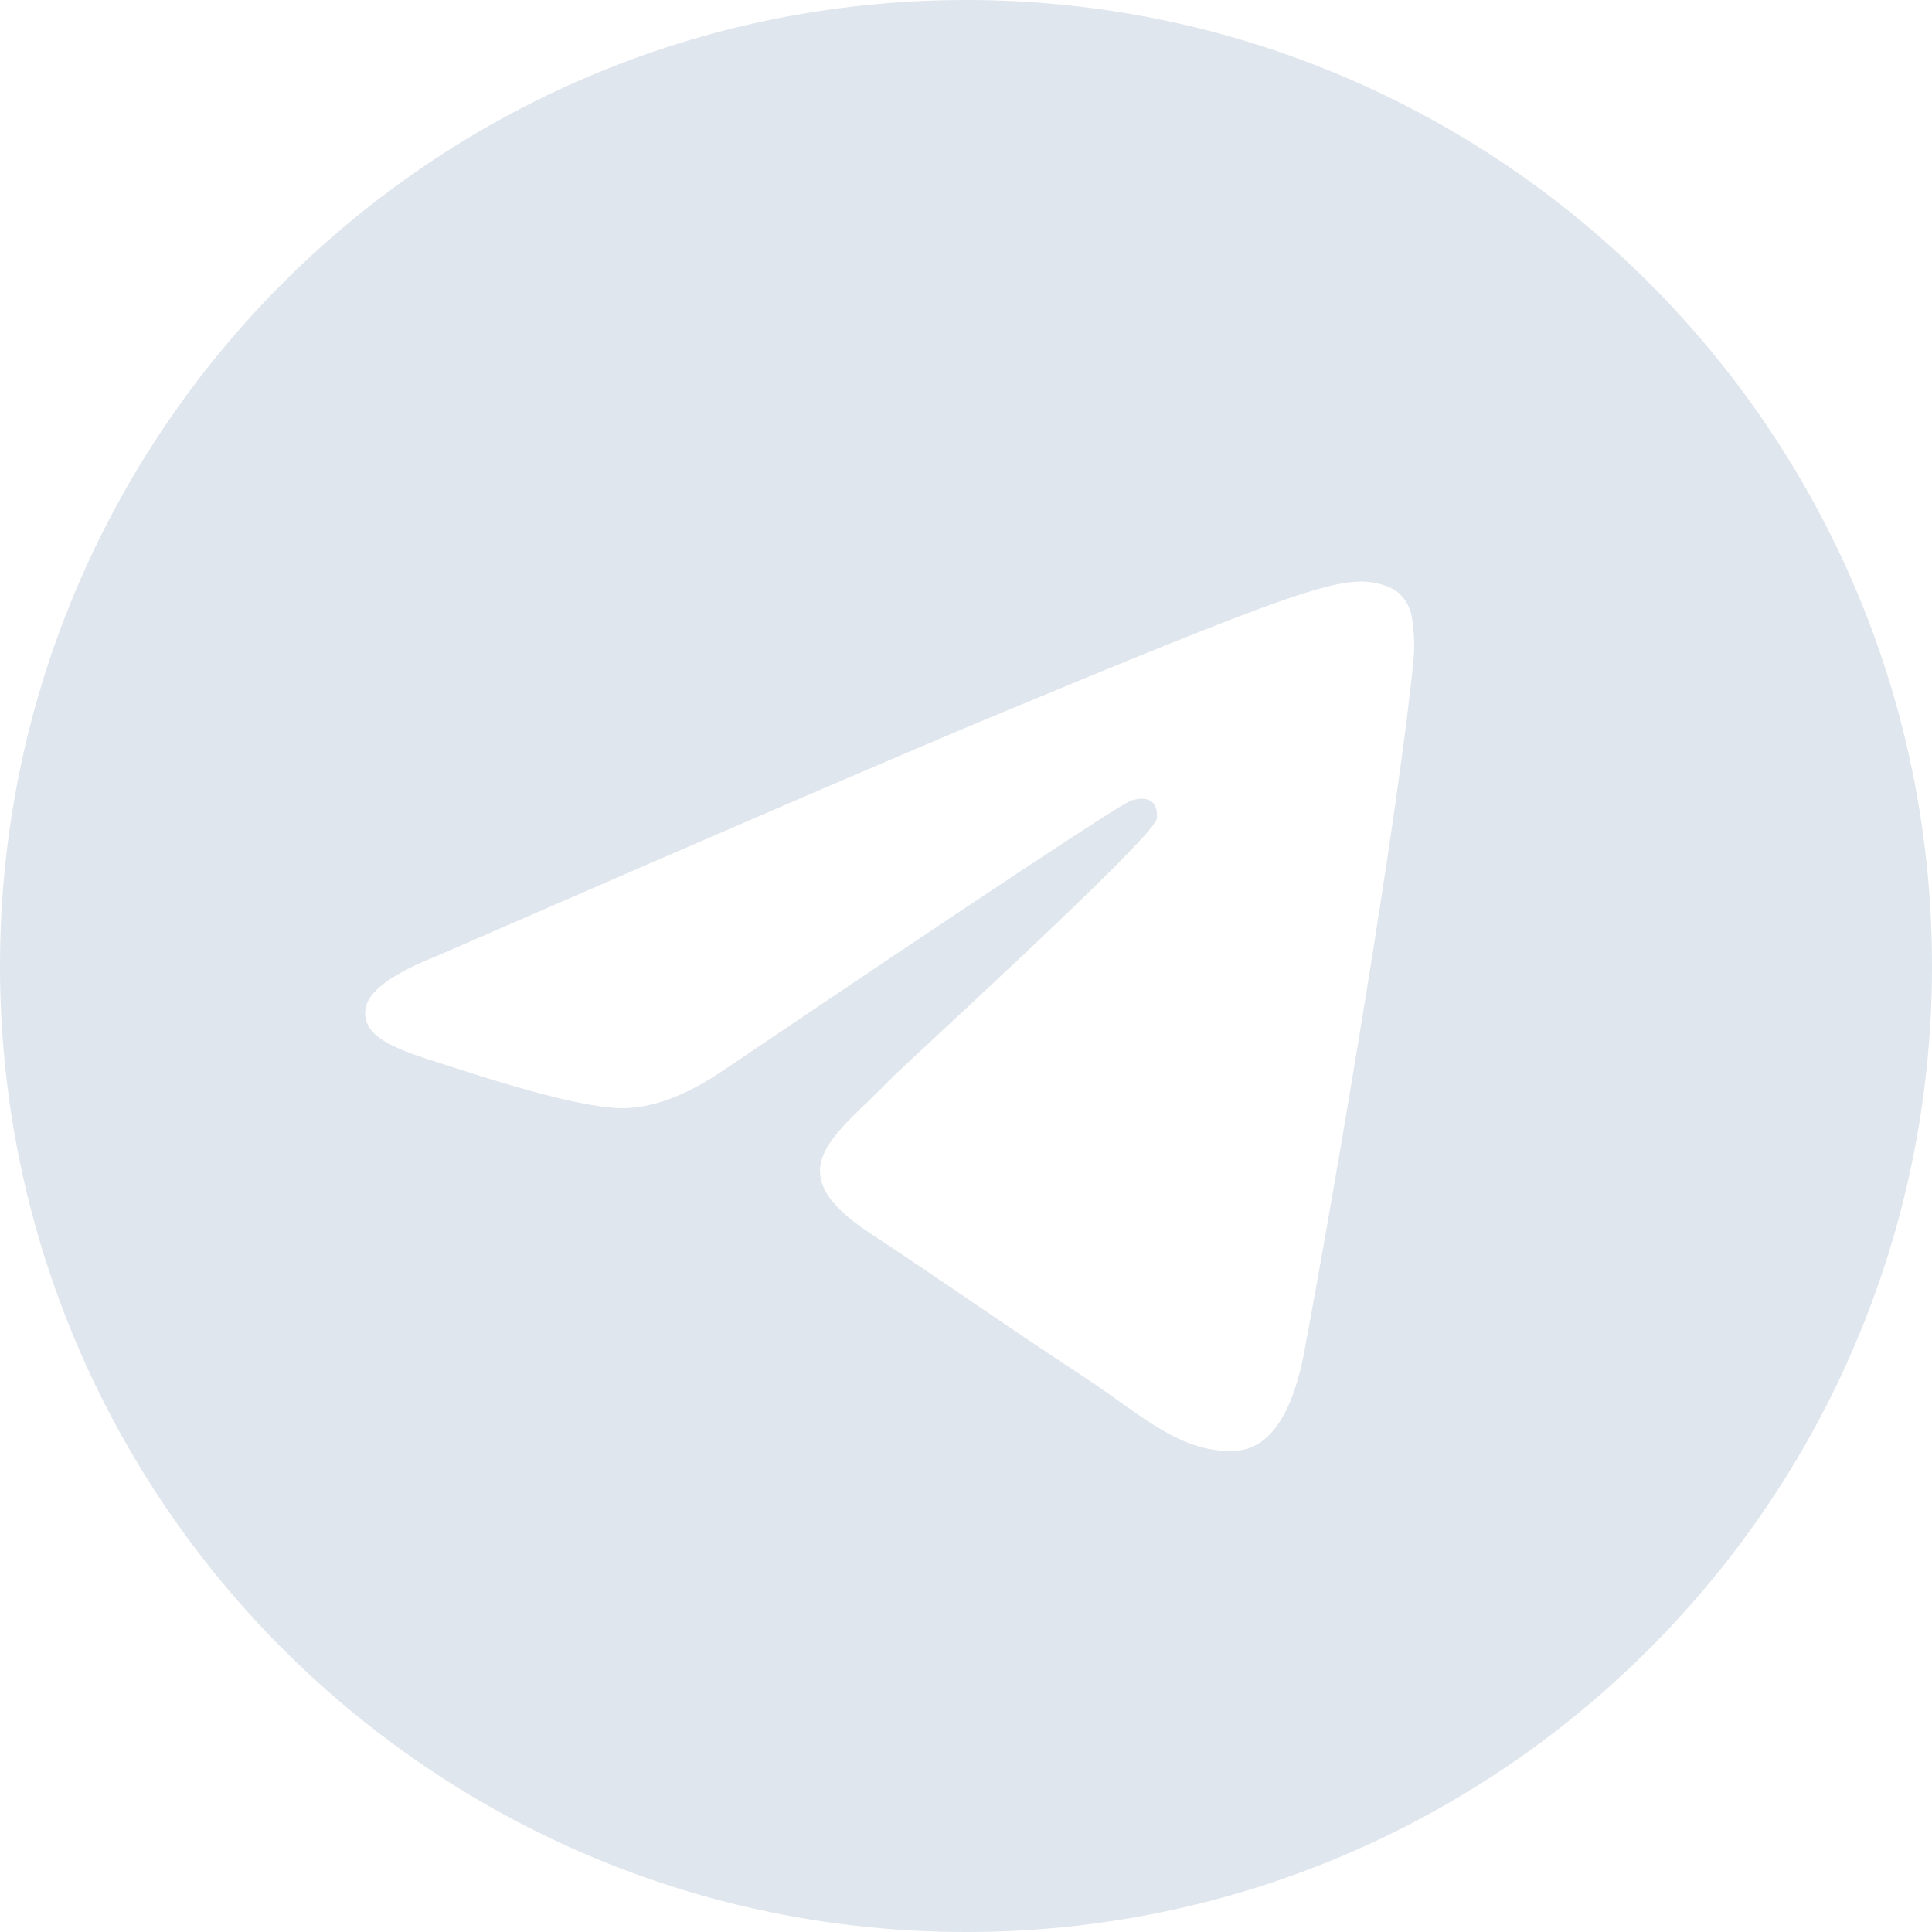
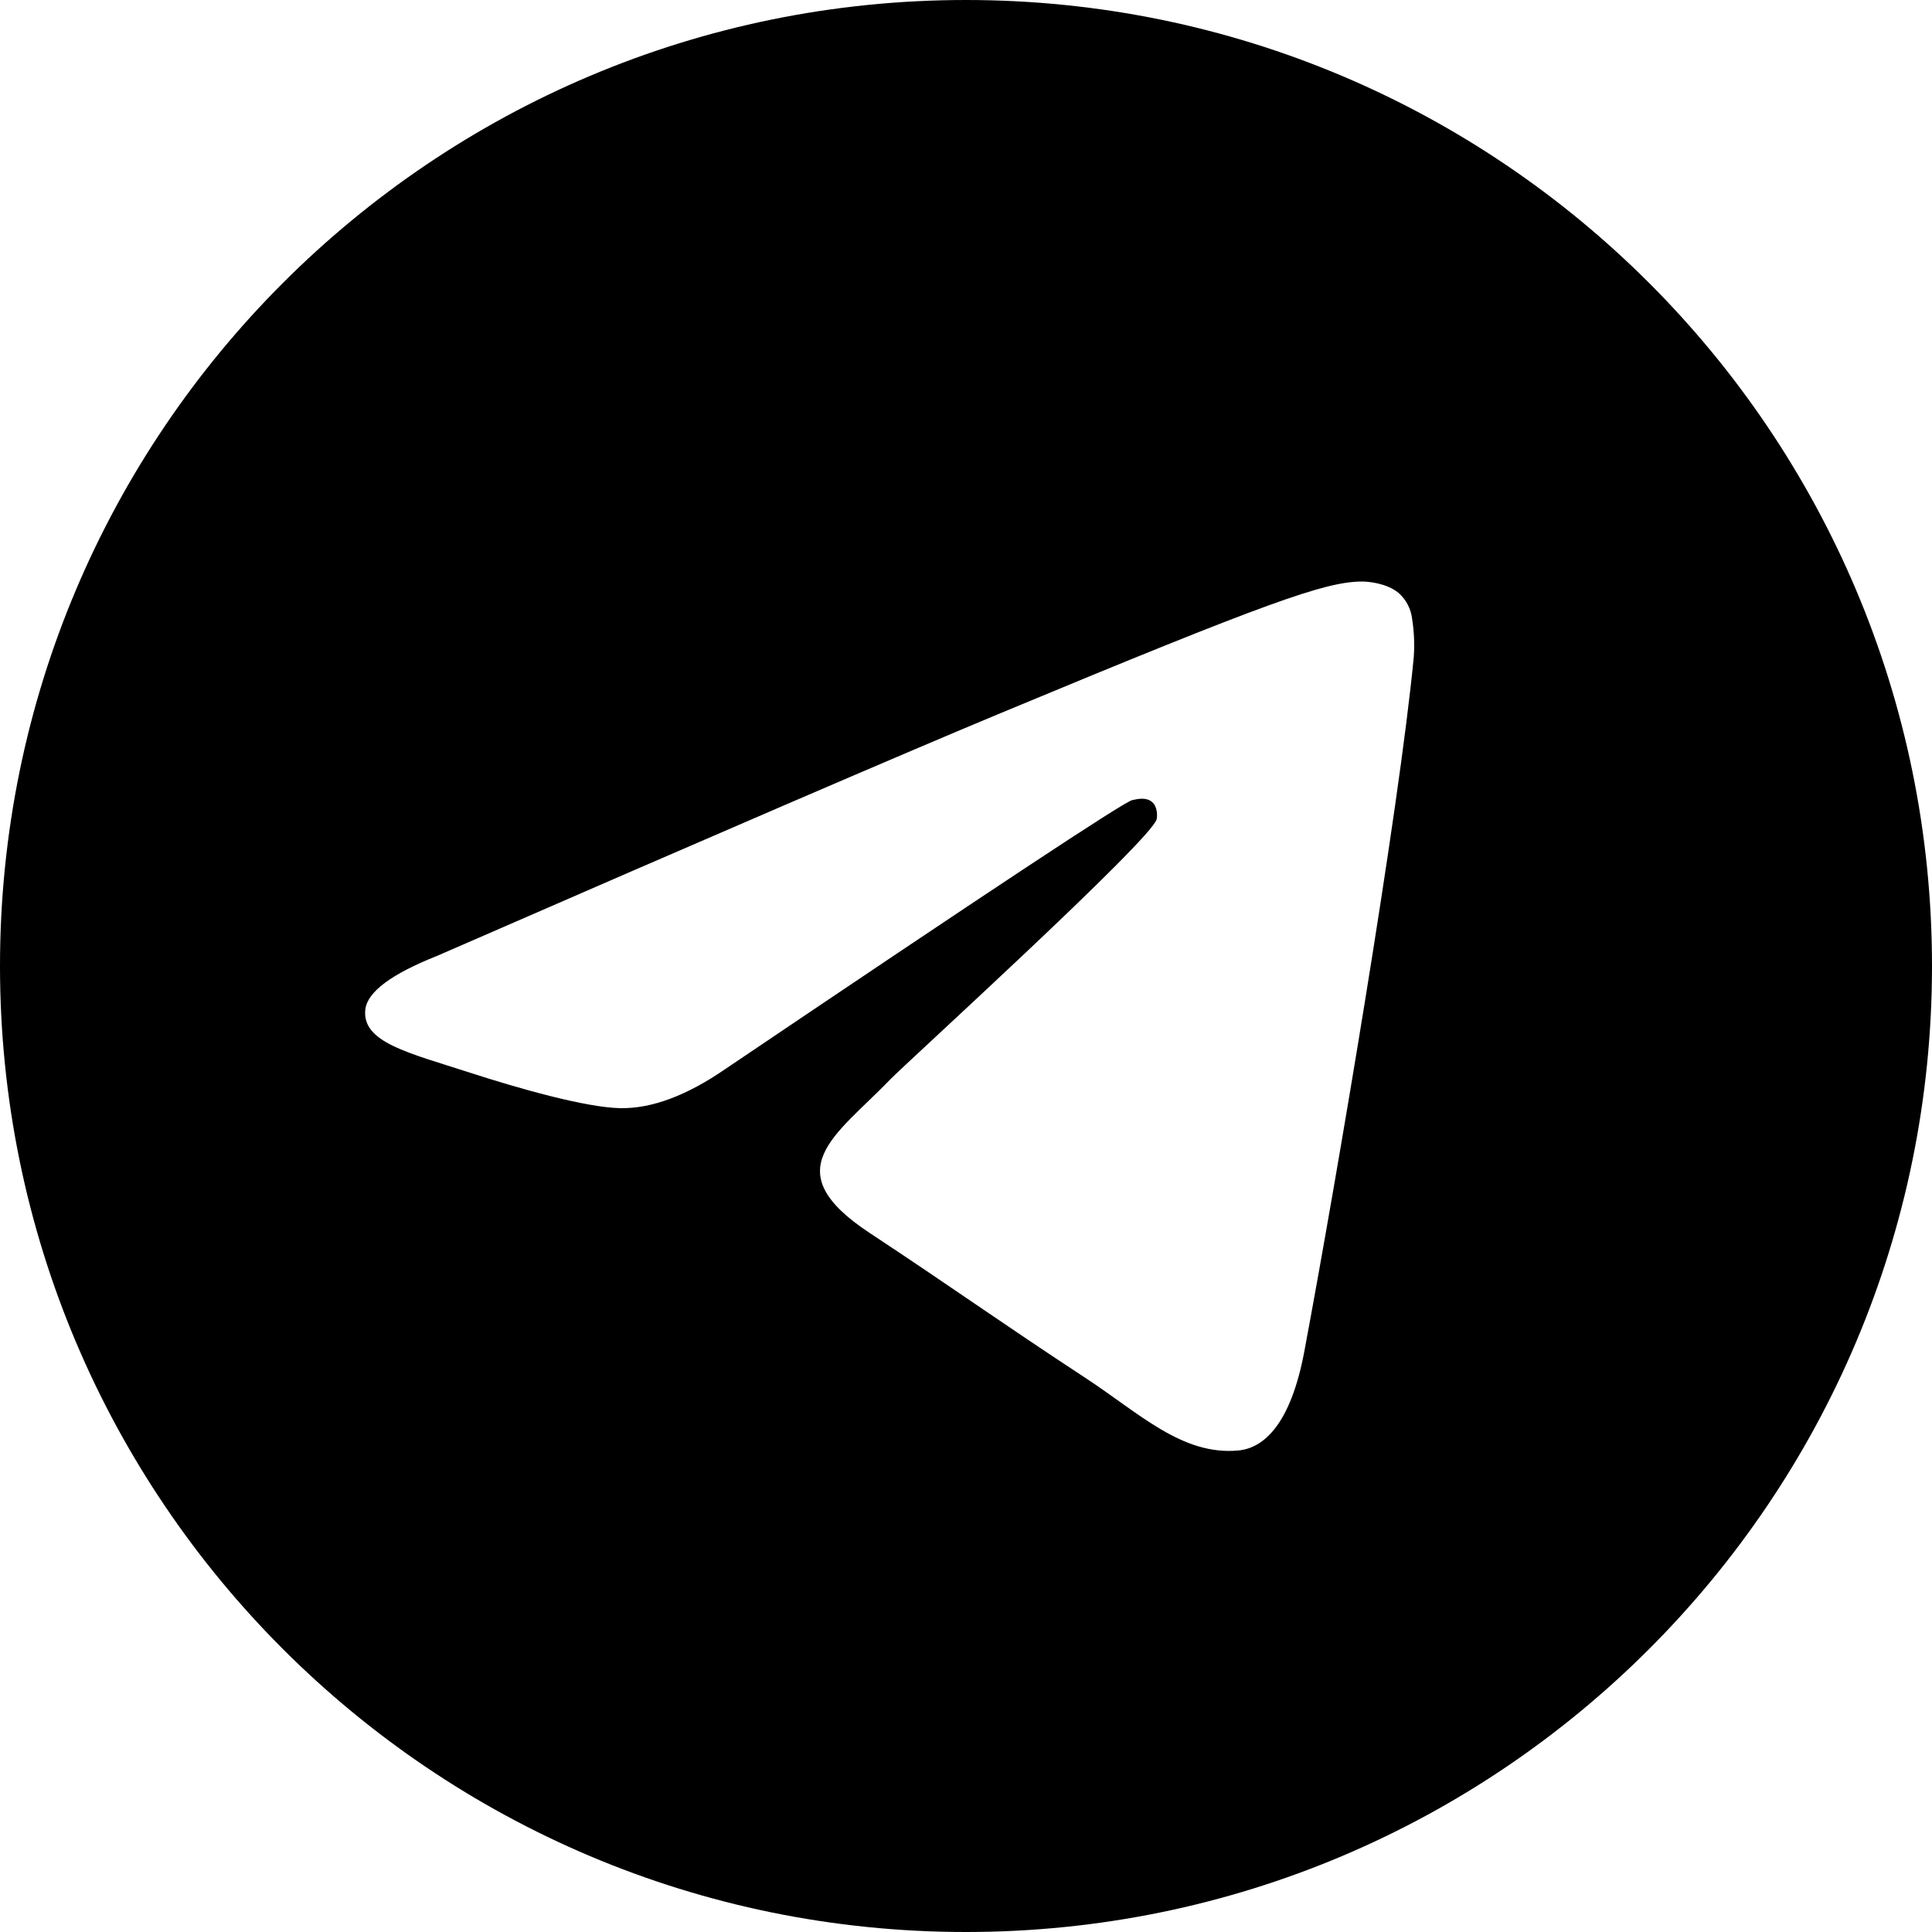
<svg xmlns="http://www.w3.org/2000/svg" width="26" height="26" viewBox="0 0 26 26" fill="none">
-   <path d="M13 0C5.82 0 0 5.82 0 13C0 20.18 5.82 26 13 26C20.18 26 26 20.18 26 13C26 5.82 20.18 0 13 0ZM19.026 8.841C18.83 10.897 17.984 15.885 17.553 18.187C17.37 19.162 17.012 19.488 16.664 19.52C15.909 19.59 15.336 19.021 14.605 18.542C13.461 17.792 12.814 17.325 11.704 16.593C10.42 15.747 11.252 15.283 11.984 14.523C12.175 14.324 15.502 11.298 15.566 11.024C15.574 10.989 15.582 10.861 15.505 10.794C15.429 10.727 15.317 10.749 15.236 10.768C15.121 10.794 13.294 12.002 9.753 14.392C9.234 14.748 8.764 14.922 8.343 14.913C7.879 14.903 6.986 14.65 6.322 14.435C5.508 14.17 4.861 14.03 4.917 13.581C4.947 13.347 5.269 13.107 5.884 12.863C9.674 11.211 12.201 10.123 13.466 9.597C17.076 8.095 17.826 7.834 18.315 7.826C18.423 7.824 18.663 7.851 18.819 7.977C18.922 8.067 18.988 8.193 19.004 8.329C19.03 8.498 19.038 8.67 19.026 8.841Z" fill="#E0E6ED" />
+   <path d="M13 0C5.82 0 0 5.82 0 13C0 20.18 5.82 26 13 26C20.18 26 26 20.18 26 13C26 5.82 20.18 0 13 0ZM19.026 8.841C18.83 10.897 17.984 15.885 17.553 18.187C17.37 19.162 17.012 19.488 16.664 19.52C15.909 19.59 15.336 19.021 14.605 18.542C13.461 17.792 12.814 17.325 11.704 16.593C10.42 15.747 11.252 15.283 11.984 14.523C12.175 14.324 15.502 11.298 15.566 11.024C15.574 10.989 15.582 10.861 15.505 10.794C15.429 10.727 15.317 10.749 15.236 10.768C15.121 10.794 13.294 12.002 9.753 14.392C9.234 14.748 8.764 14.922 8.343 14.913C7.879 14.903 6.986 14.65 6.322 14.435C5.508 14.17 4.861 14.03 4.917 13.581C4.947 13.347 5.269 13.107 5.884 12.863C9.674 11.211 12.201 10.123 13.466 9.597C17.076 8.095 17.826 7.834 18.315 7.826C18.423 7.824 18.663 7.851 18.819 7.977C18.922 8.067 18.988 8.193 19.004 8.329C19.03 8.498 19.038 8.67 19.026 8.841Z" fill="black" />
</svg>
